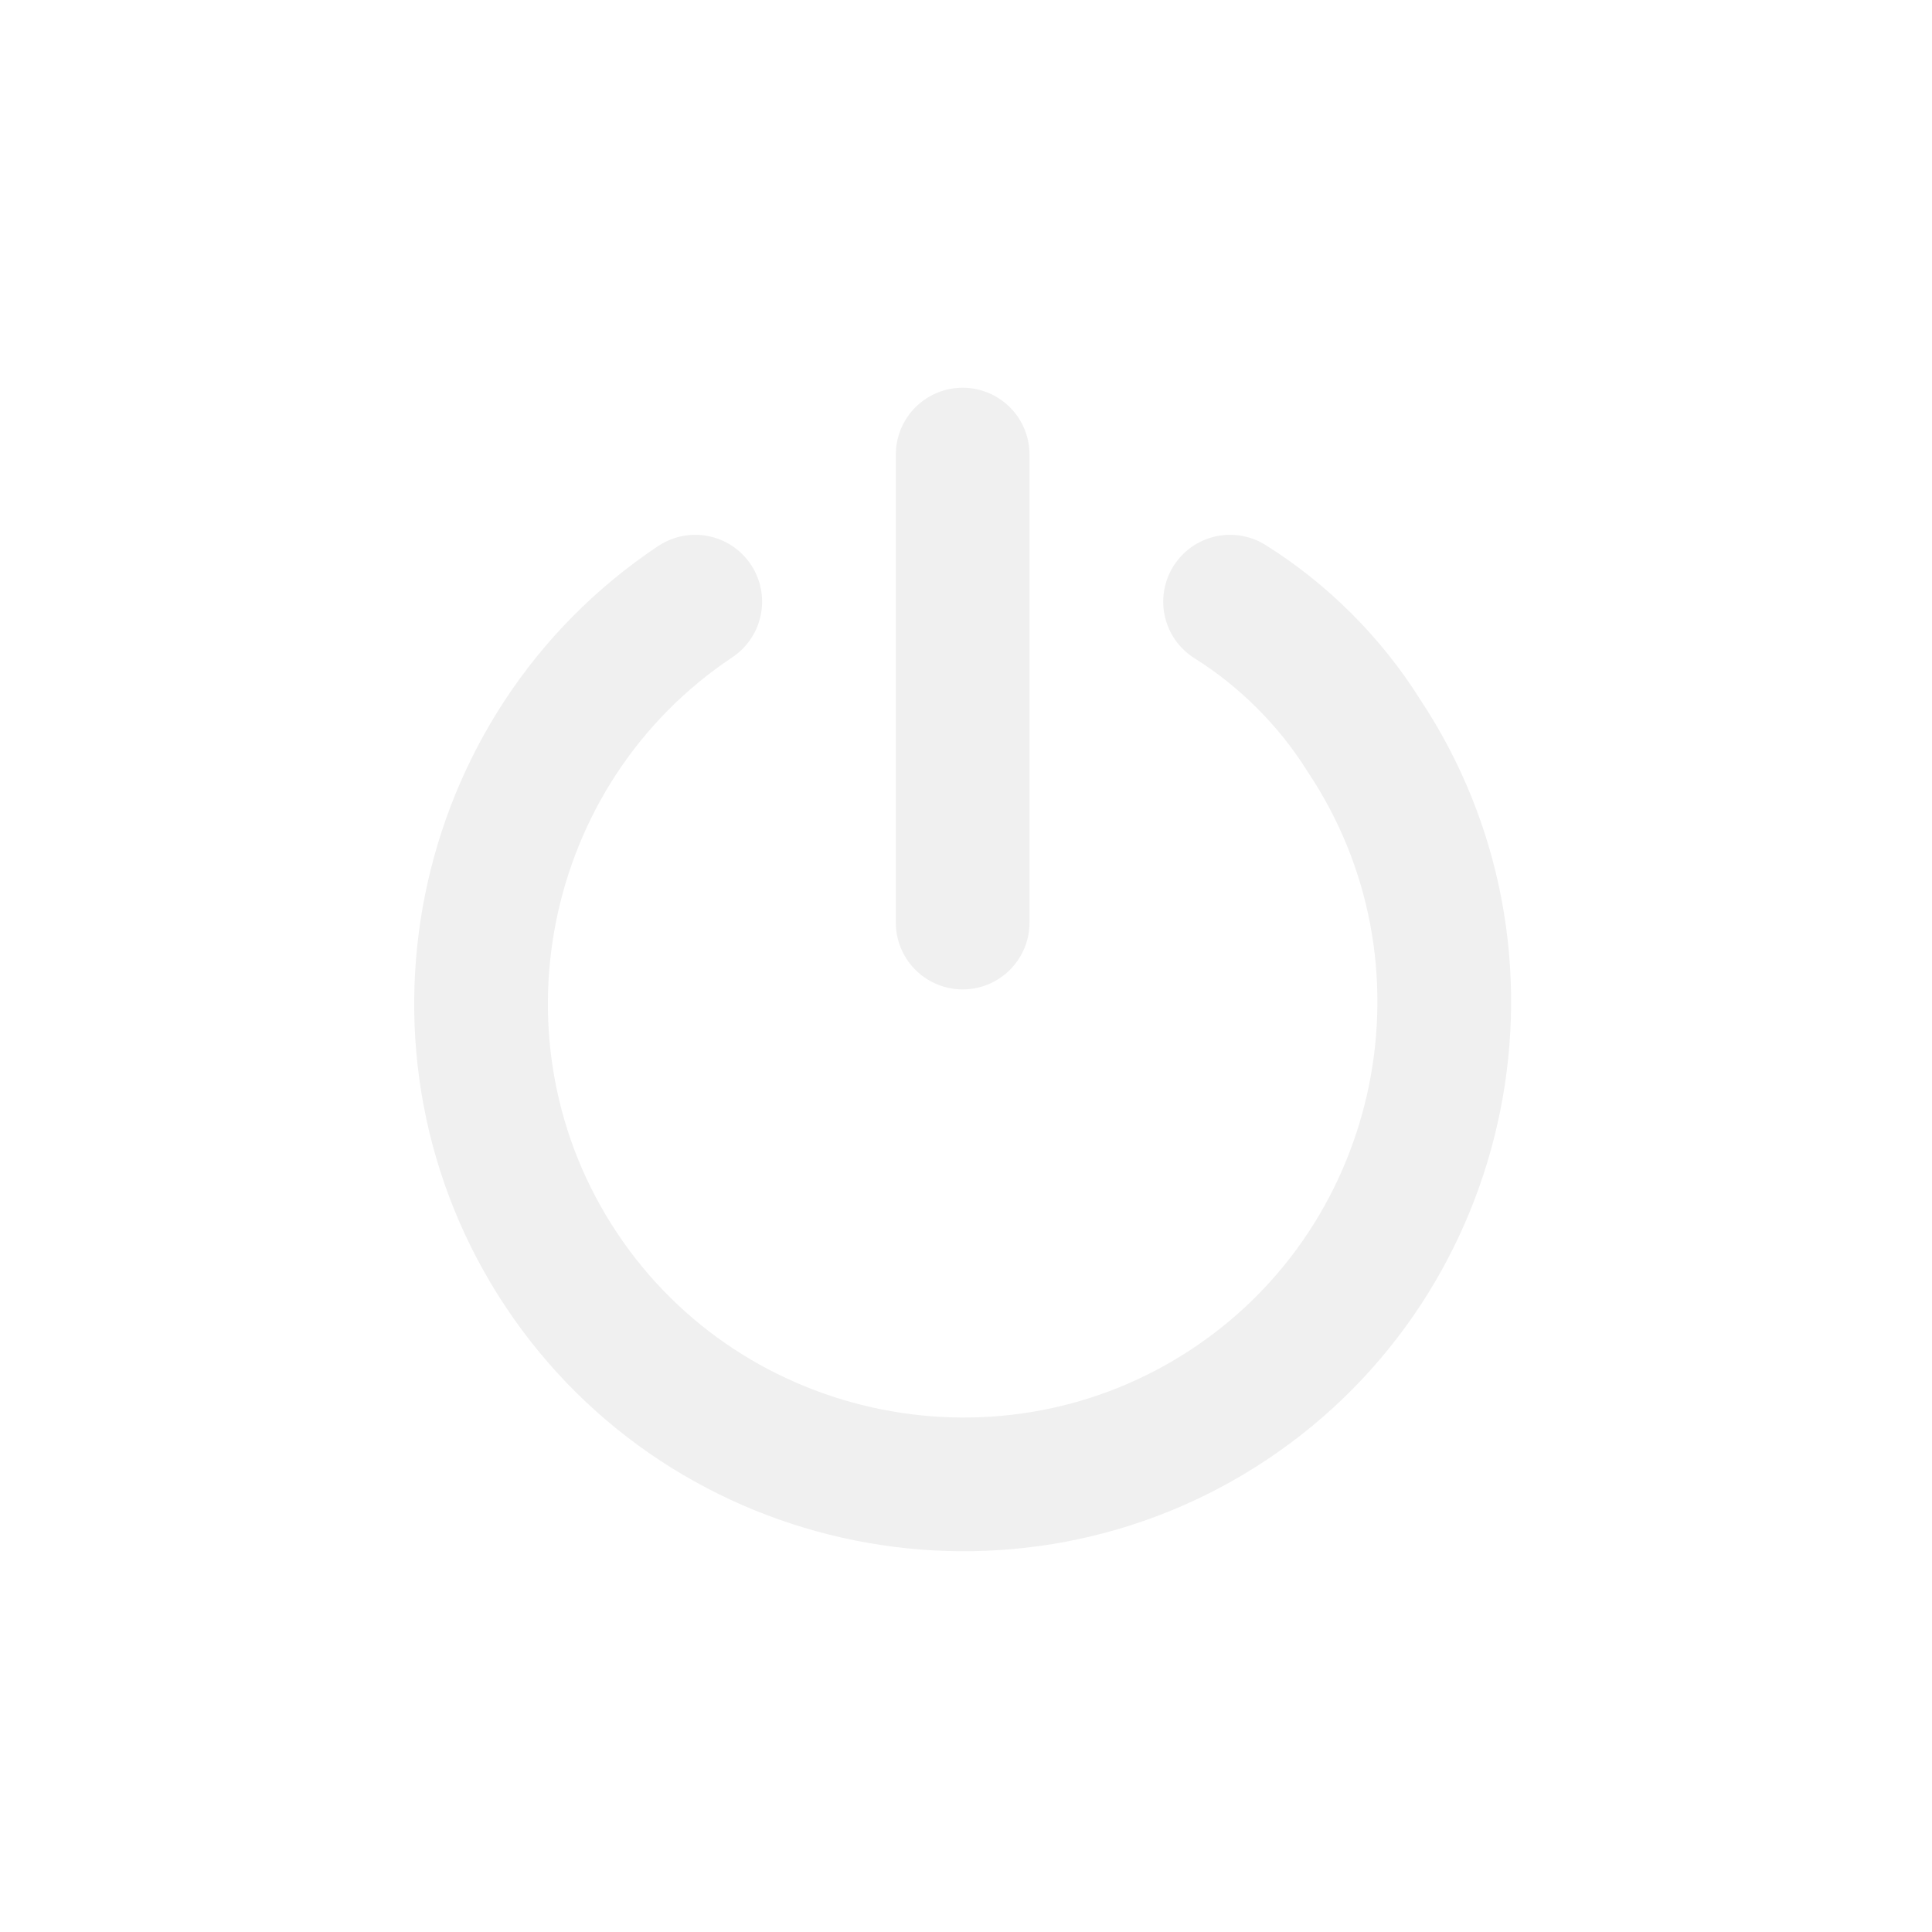
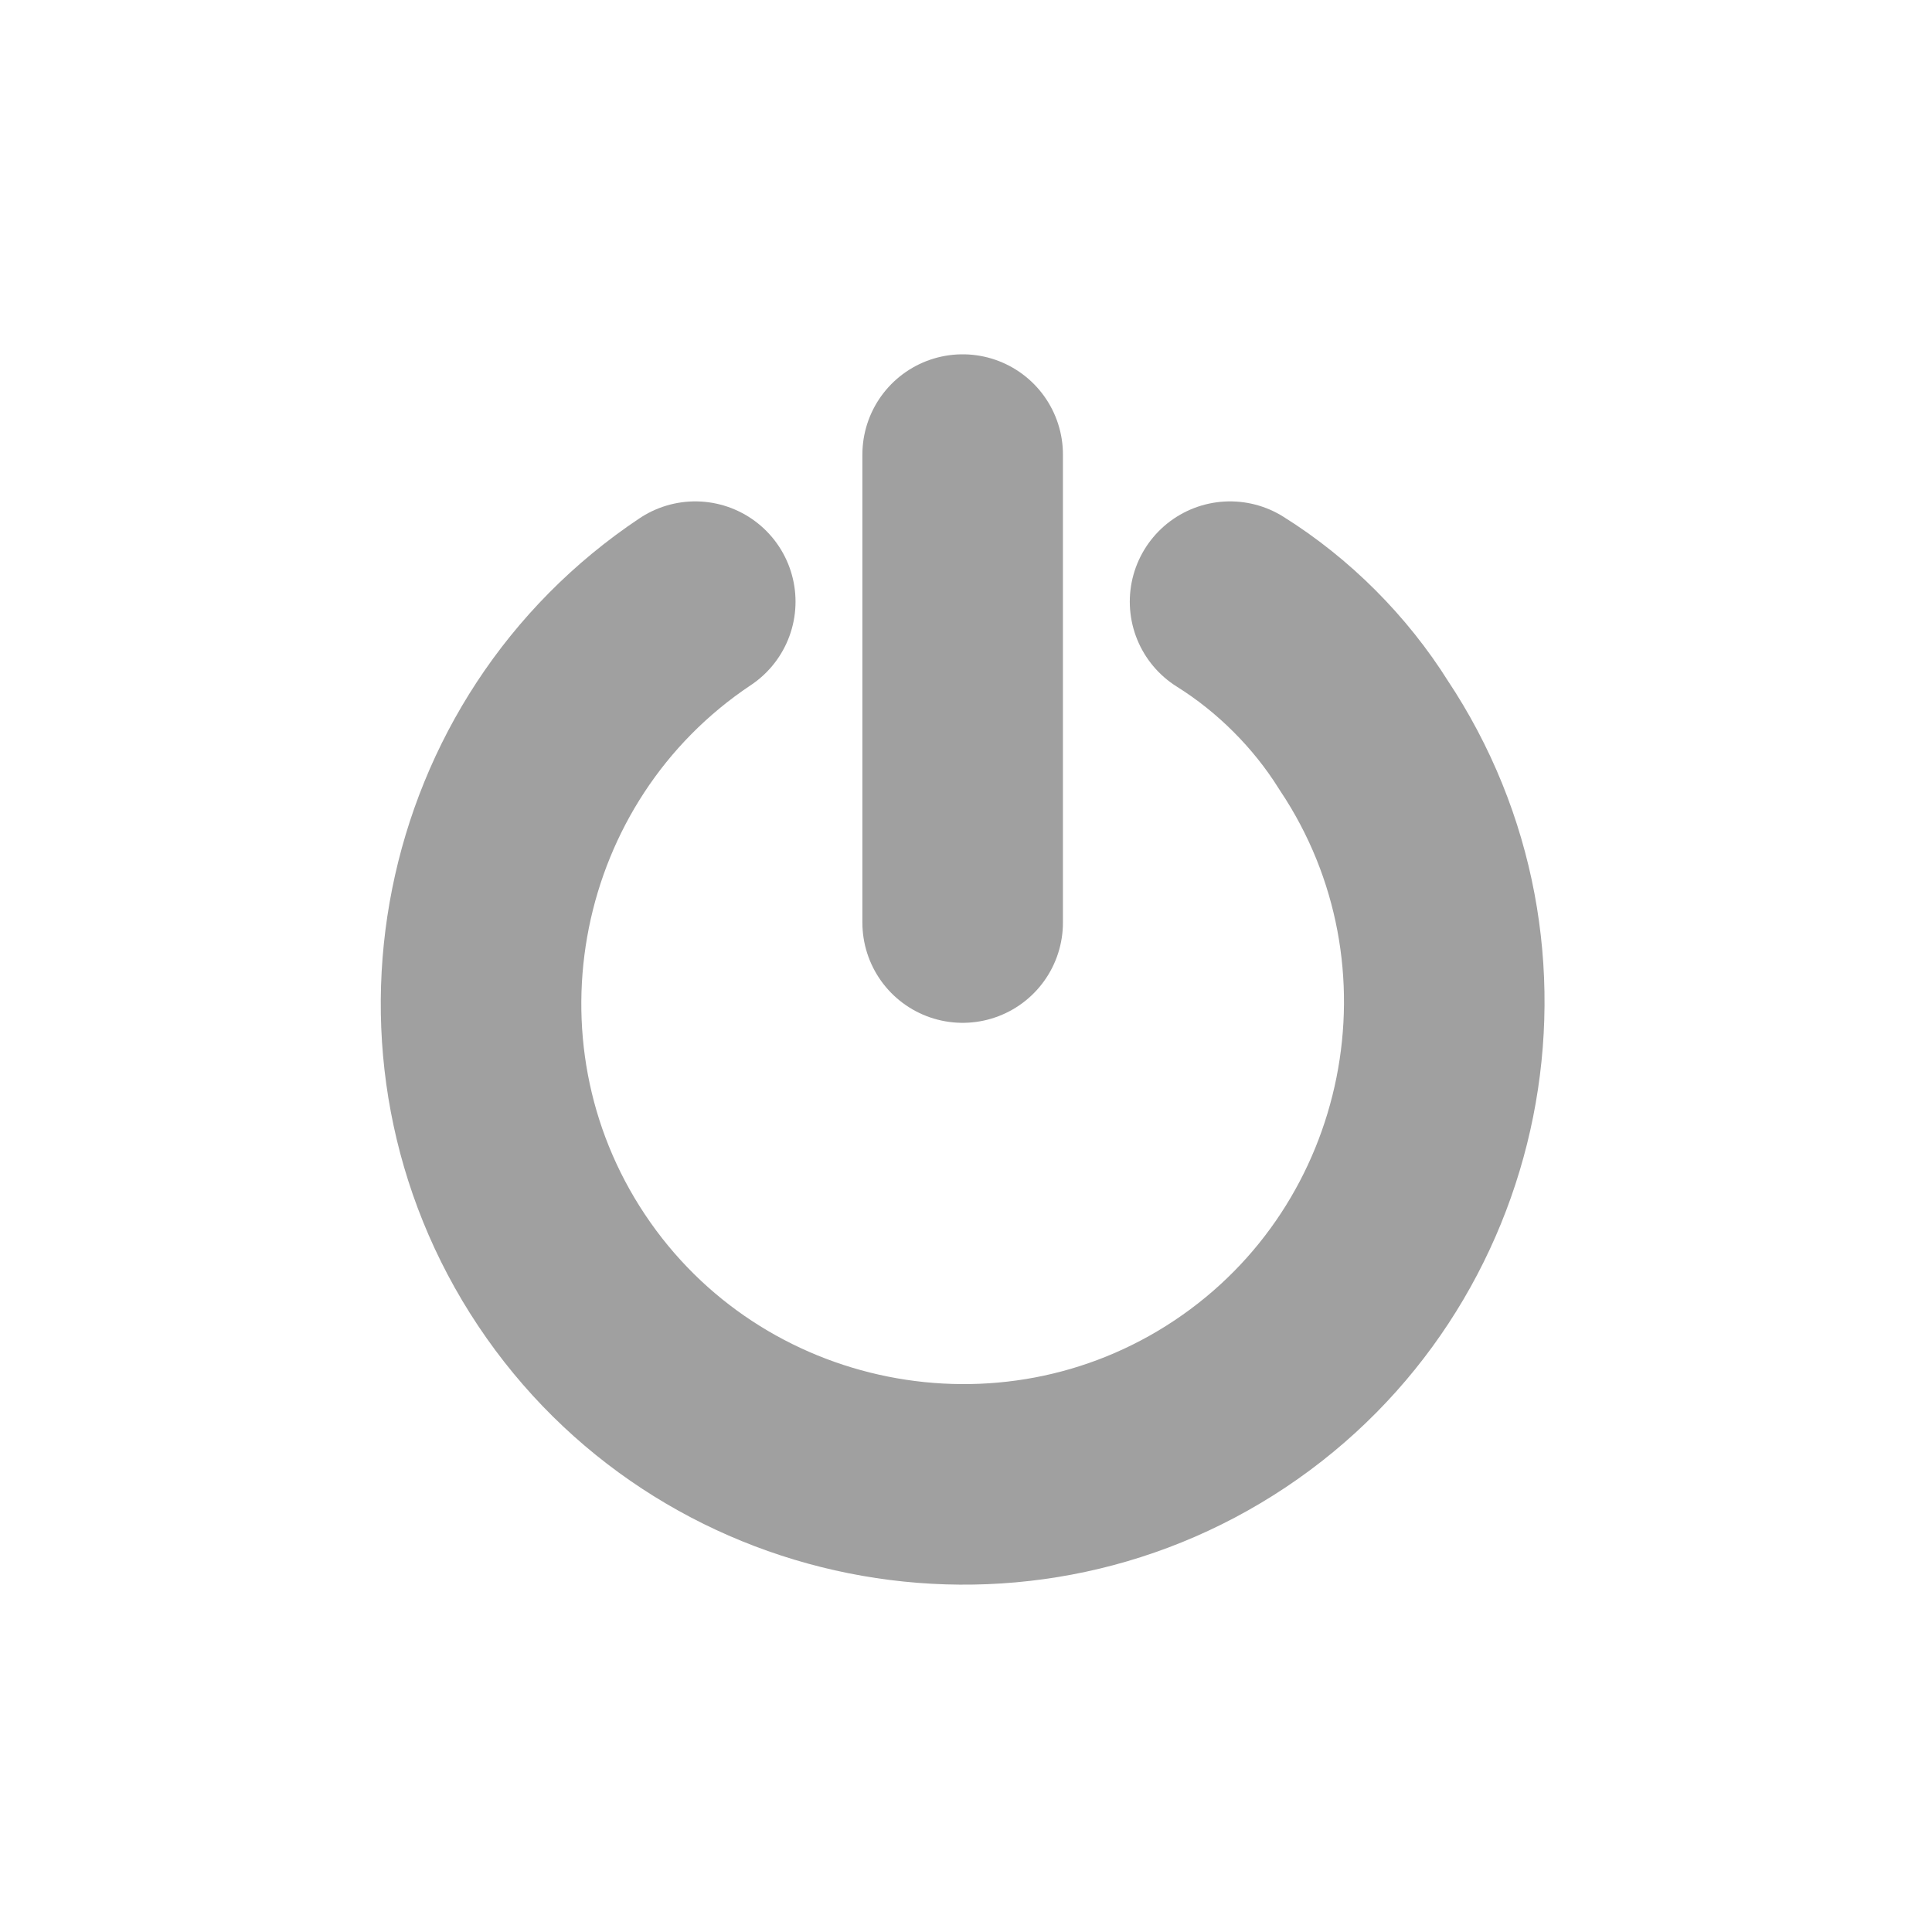
<svg xmlns="http://www.w3.org/2000/svg" version="1.1" id="Calque_1" x="0px" y="0px" viewBox="0 0 28.9 28.9" style="enable-background:new 0 0 28.9 28.9;" xml:space="preserve">
  <style type="text/css">
	.st0{display:none;fill:#3D3D3D;}
	.st1{display:none;fill:#000100;}
- 	.st2{fill:none;stroke:#F0F0F0;stroke-width:2;stroke-linecap:round;stroke-miterlimit:10;}
+ 	.st2{fill:none;stroke:#A0A0A0;stroke-width:3;stroke-linecap:round;stroke-miterlimit:10;}
</style>
  <rect x="0.5" y="0.5" class="st0" width="27.9" height="27.9" />
  <path class="st1" d="M28.9,28.9H0V0h28.9V28.9z M1,27.9h26.9V1H1V27.9z" />
  <path class="st2" d="M10.4,9c-3.3,2.2-4.2,6.7-2,10s6.7,4.2,10,2s4.2-6.7,2-10c-0.5-0.8-1.2-1.5-2-2" />
  <line class="st2" x1="14.4" y1="13.8" x2="14.4" y2="6.8" />
</svg>
